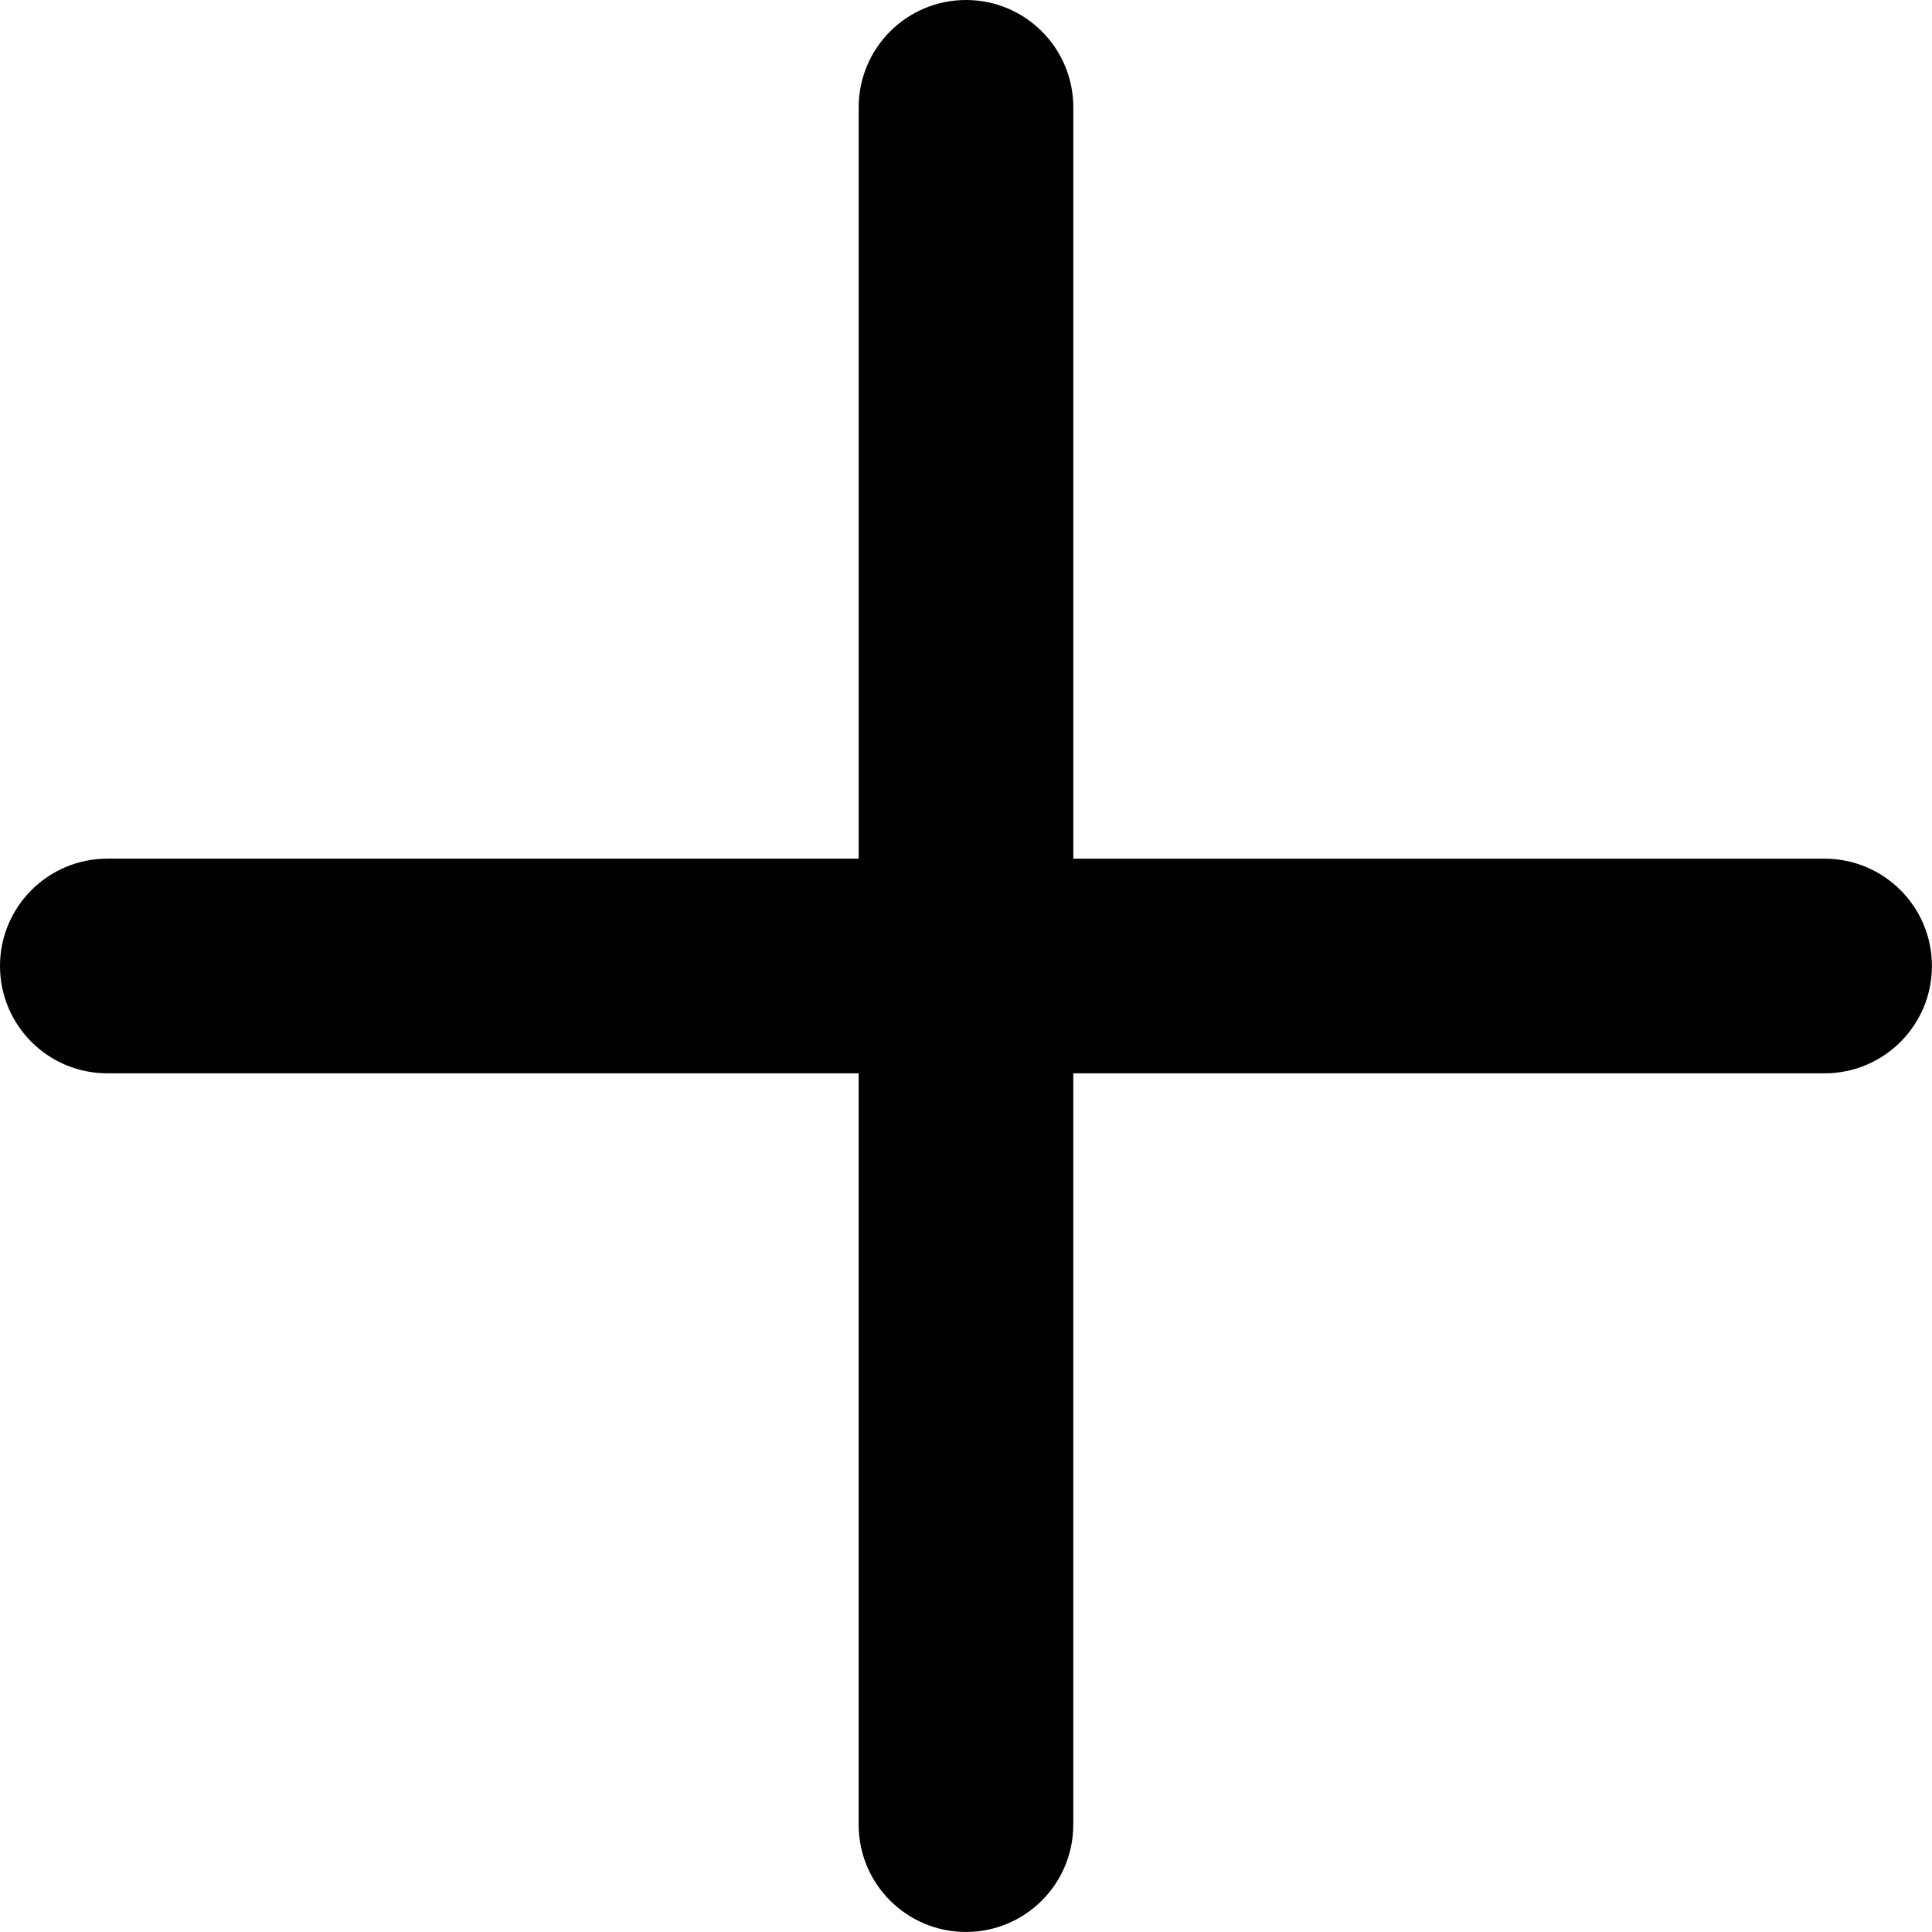
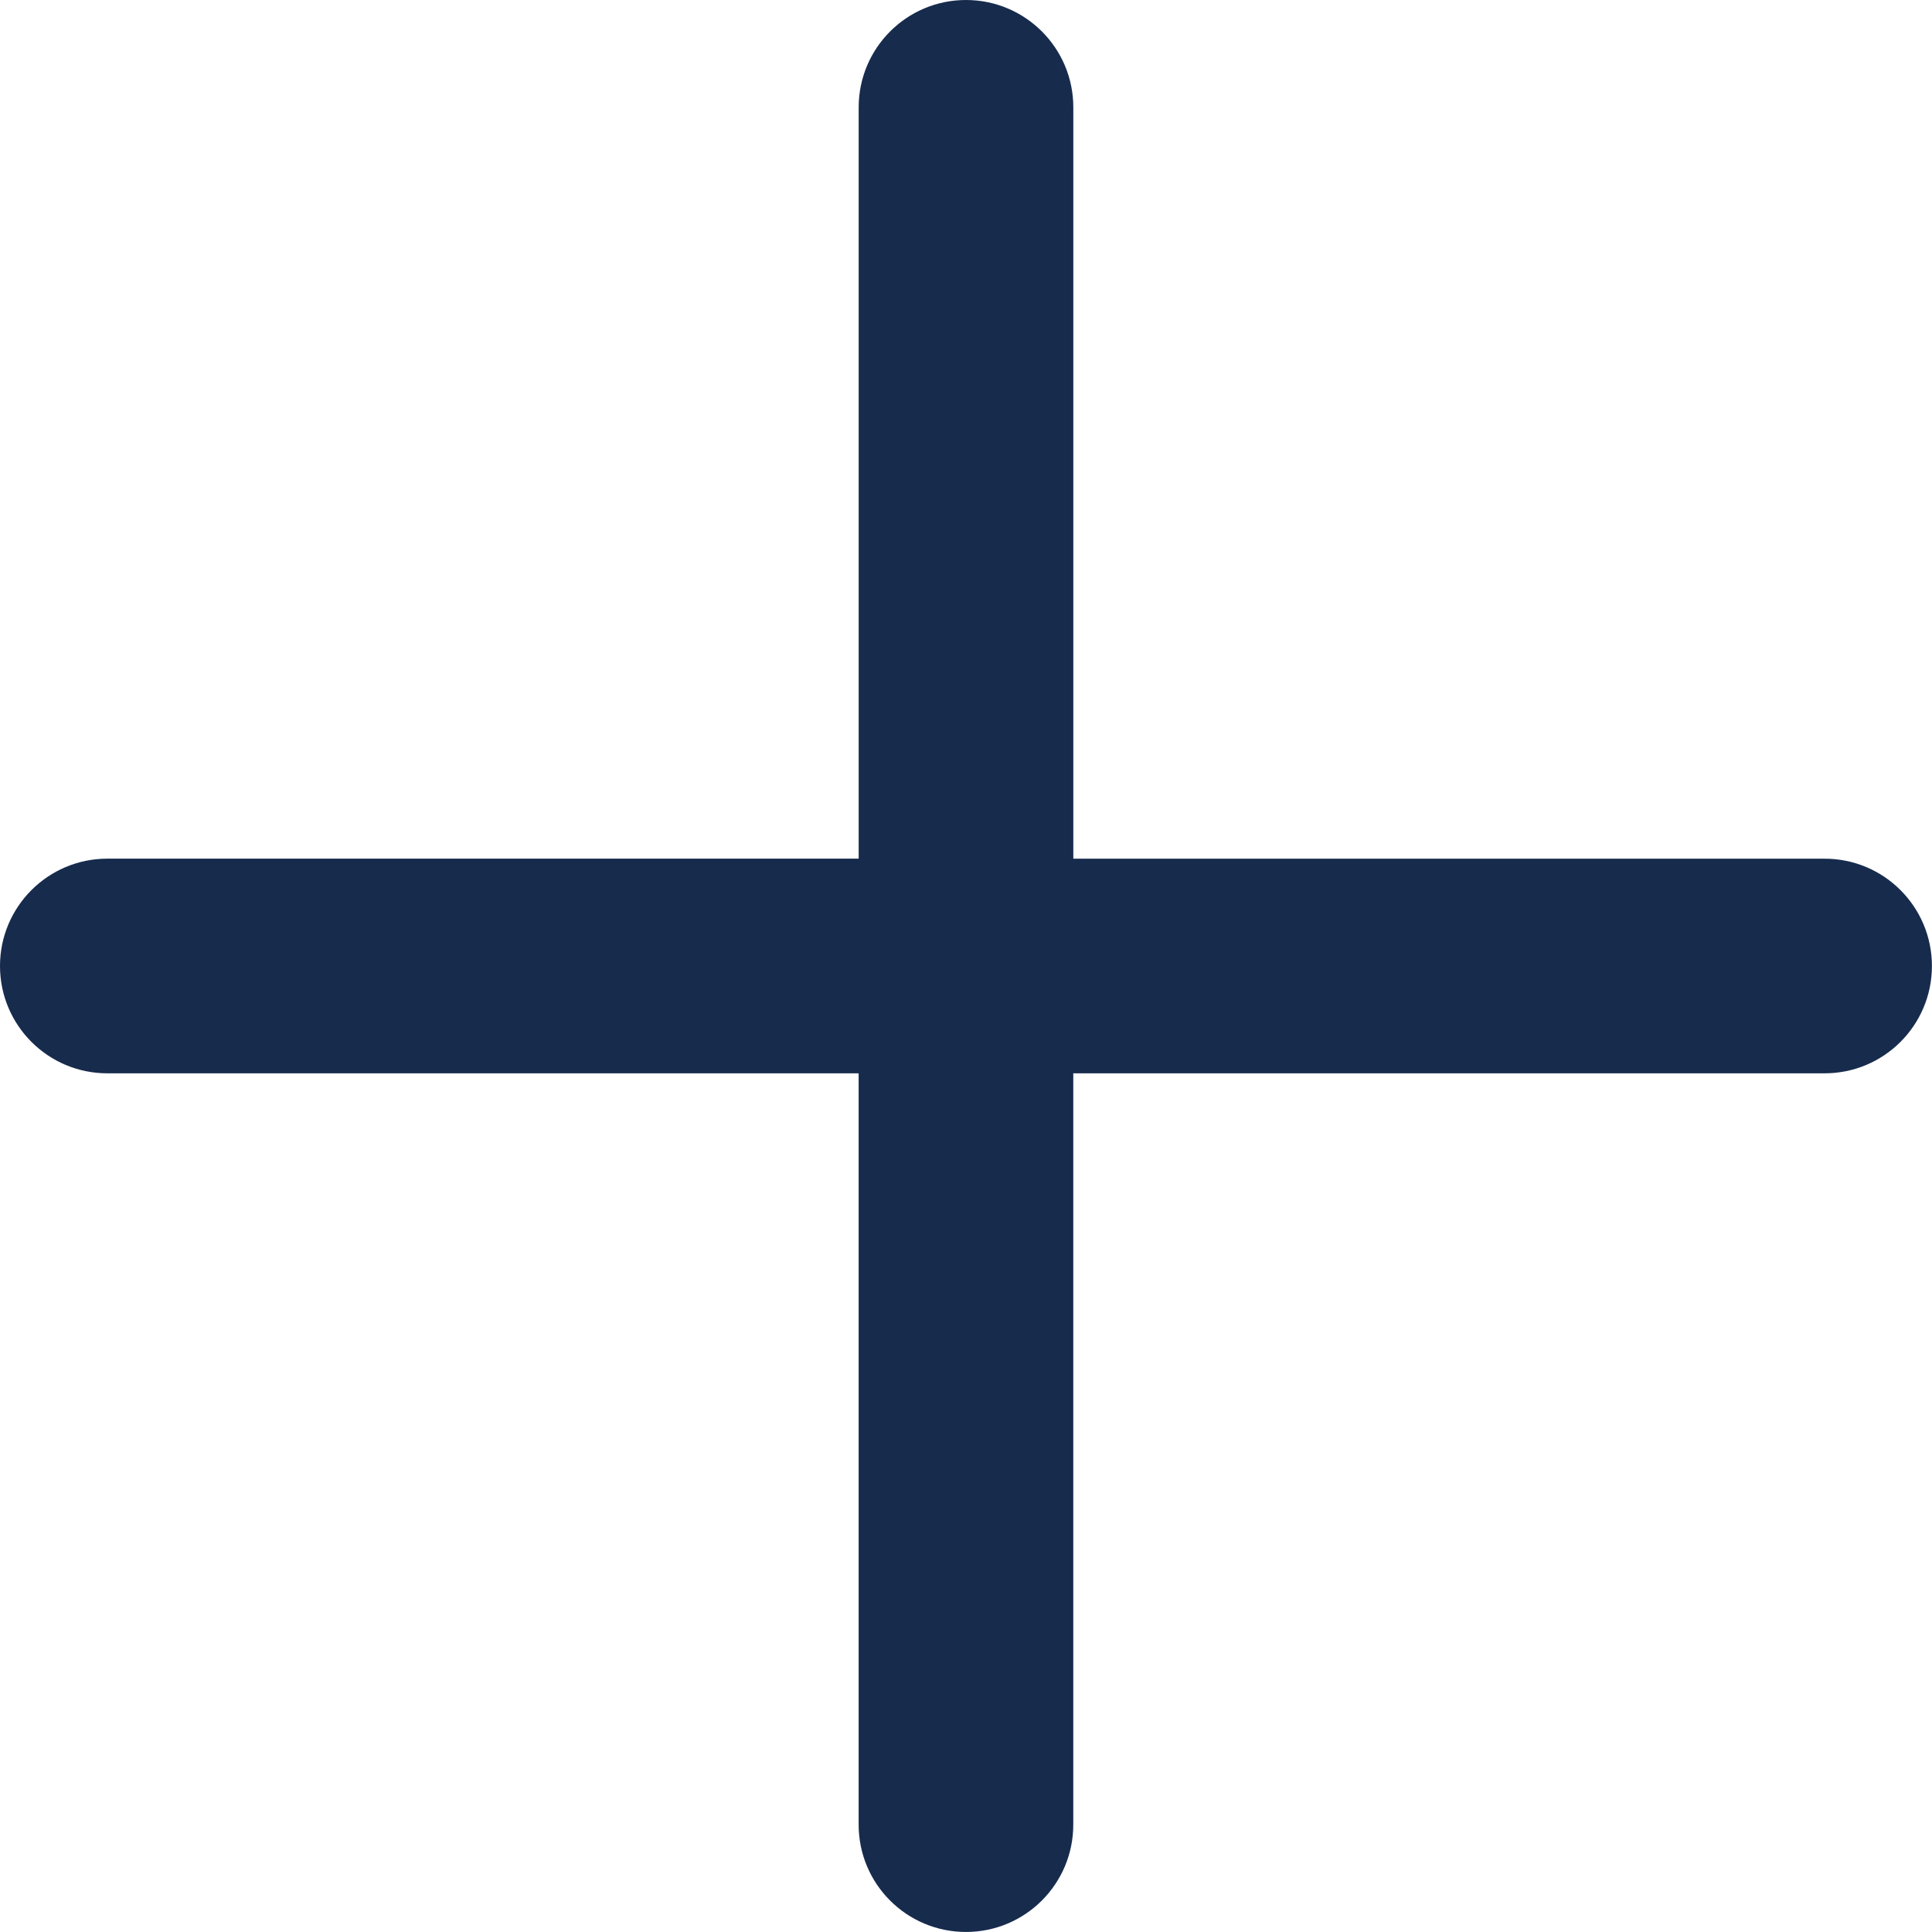
- <svg xmlns="http://www.w3.org/2000/svg" version="1.1" x="0px" y="0px" viewBox="0 0 512 512" style="enable-background:new 0 0 512 512;" xml:space="preserve">
+ <svg xmlns="http://www.w3.org/2000/svg" version="1.1" x="0px" y="0px" fill="#172b4d" viewBox="0 0 512 512" style="enable-background:new 0 0 512 512;" xml:space="preserve">
  <g id="Plus">
-     <path d="M256,0c-15.71,0-28.44,12.74-28.44,28.44v199.11H28.44C12.74,227.56,0,240.29,0,256s12.74,28.44,28.44,28.44h199.11v199.11   c0,15.71,12.73,28.44,28.44,28.44s28.44-12.73,28.44-28.44V284.44h199.11c15.71,0,28.44-12.73,28.44-28.44   s-12.73-28.44-28.44-28.44H284.44V28.44C284.44,12.74,271.71,0,256,0z" />
+     <path d="M256,0c-15.71,0-28.44,12.74-28.44,28.44v199.11H28.44C12.74,227.56,0,240.29,0,256s12.74,28.44,28.44,28.44h199.11v199.11         c0,15.71,12.73,28.44,28.44,28.44s28.44-12.73,28.44-28.44V284.44h199.11c15.71,0,28.44-12.73,28.44-28.44         s-12.73-28.44-28.44-28.44H284.44V28.44C284.44,12.74,271.71,0,256,0z" />
  </g>
</svg>
